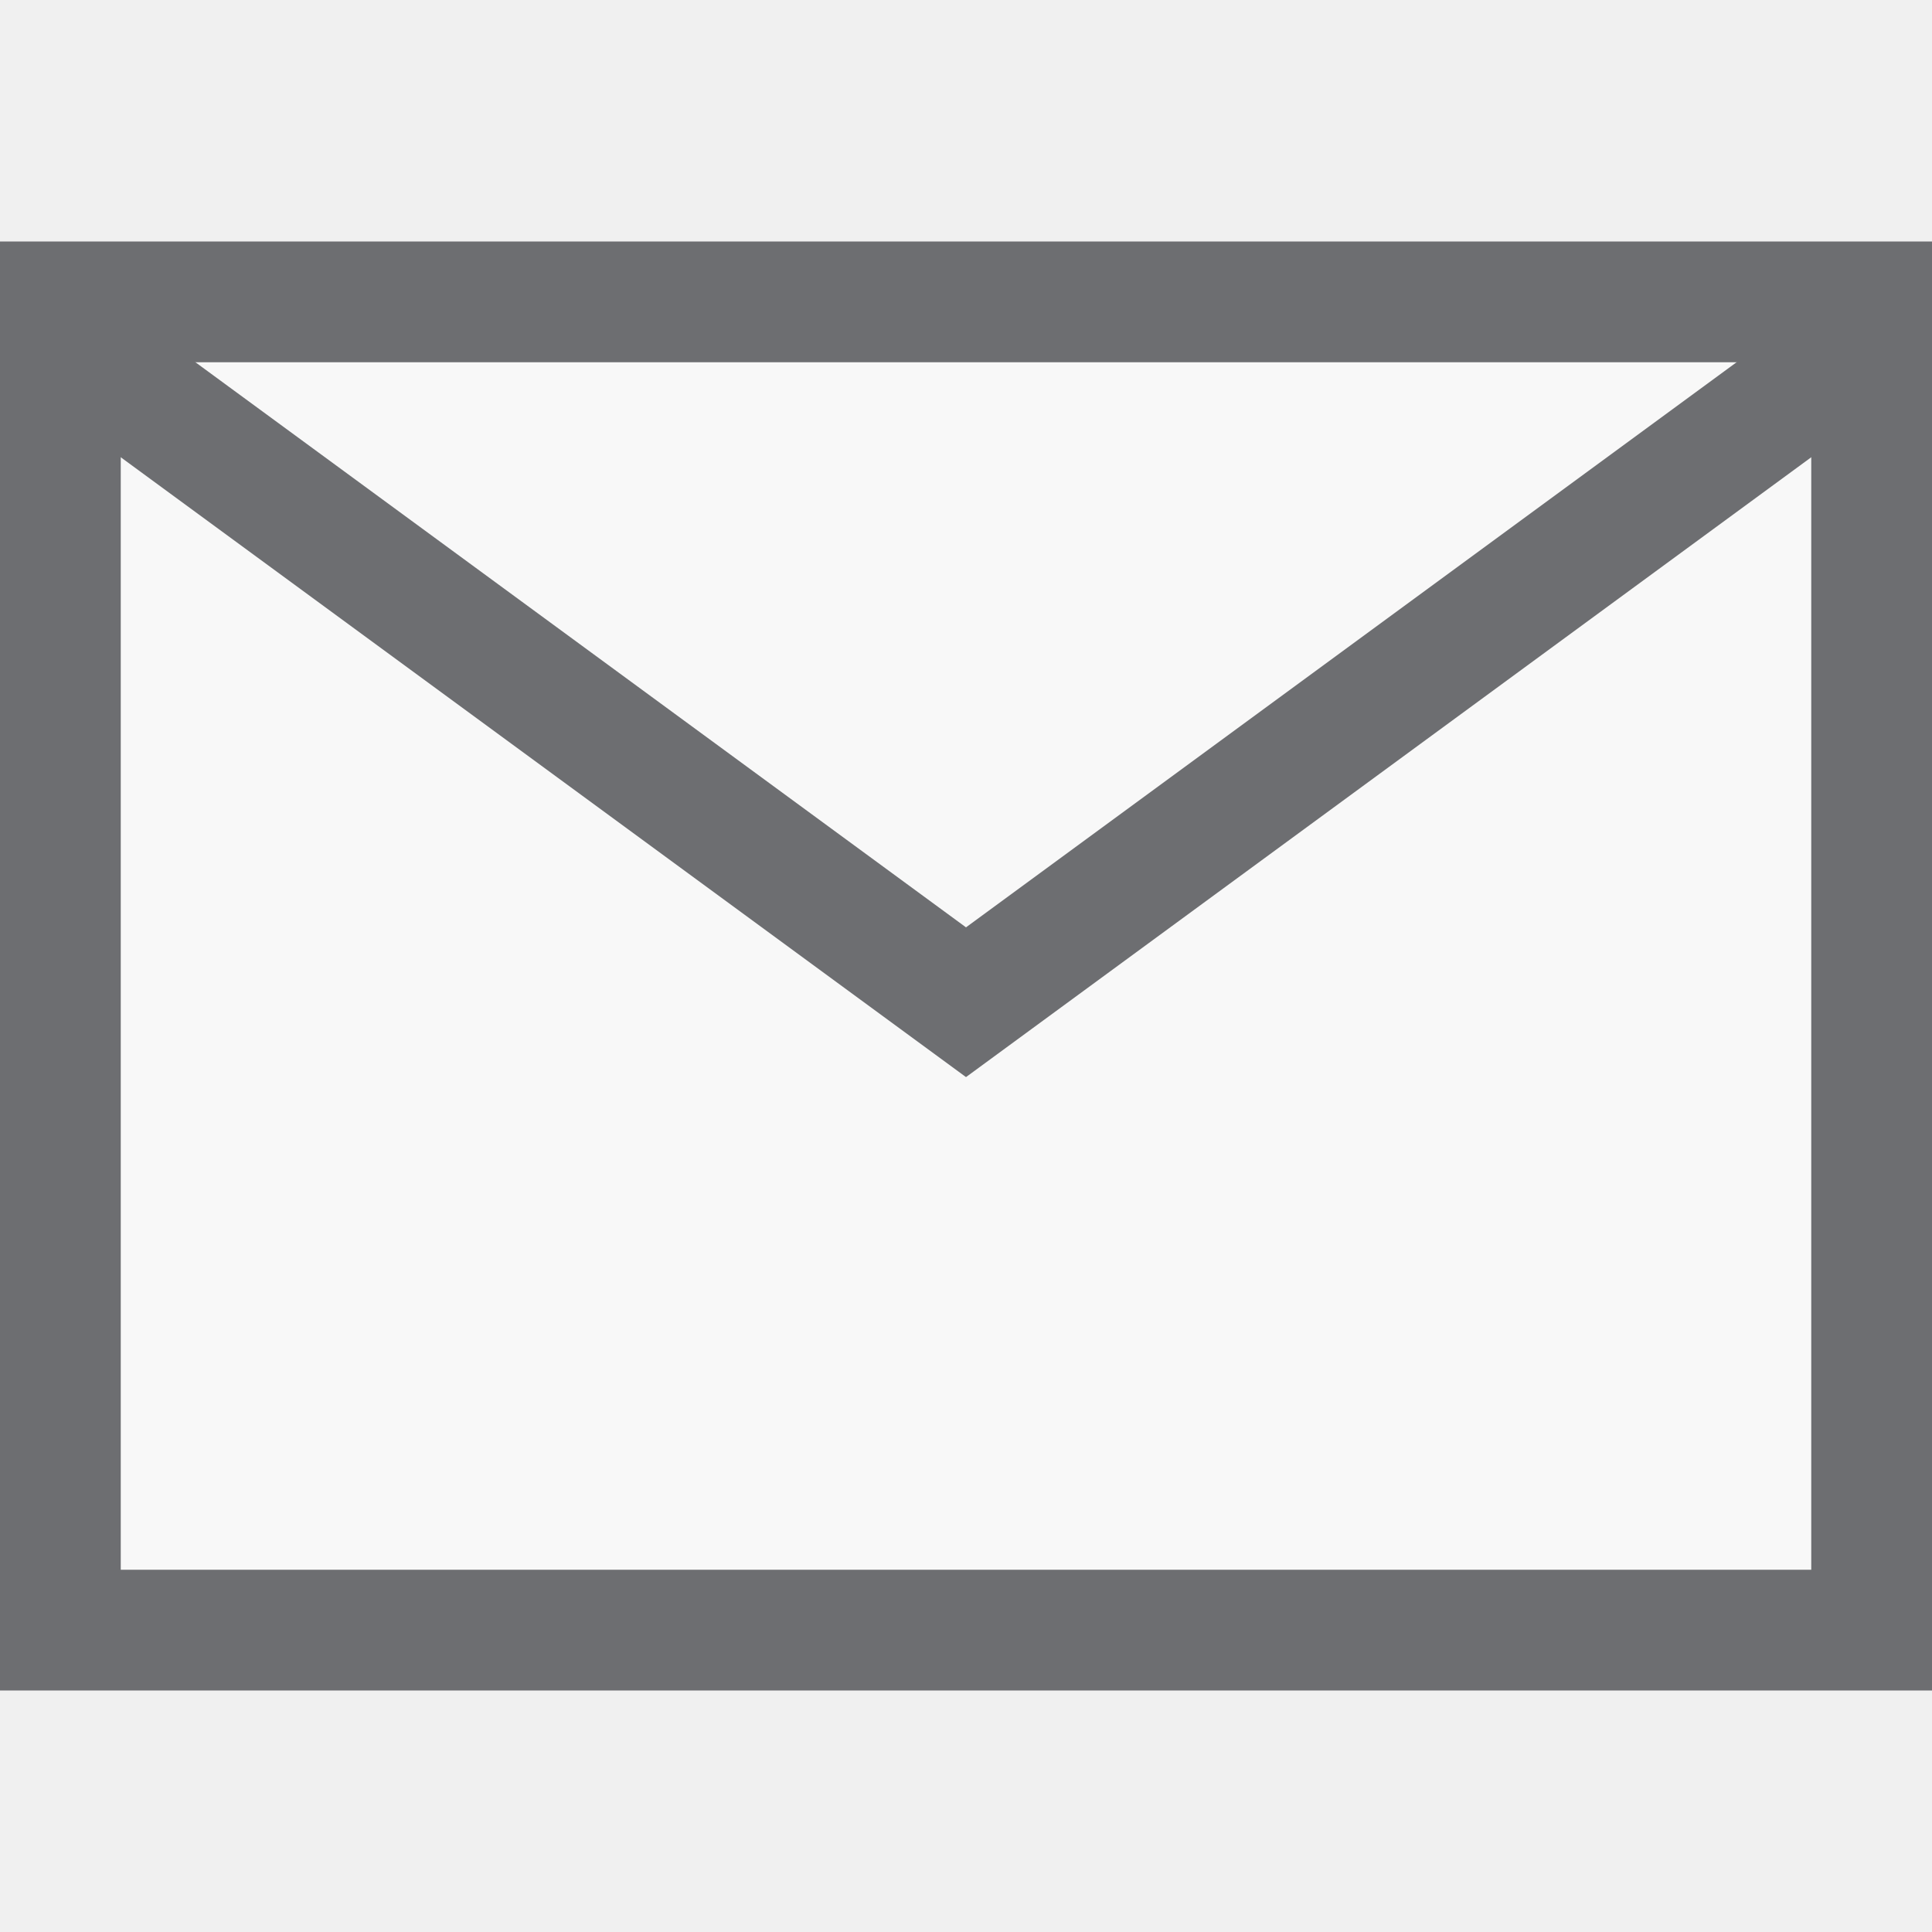
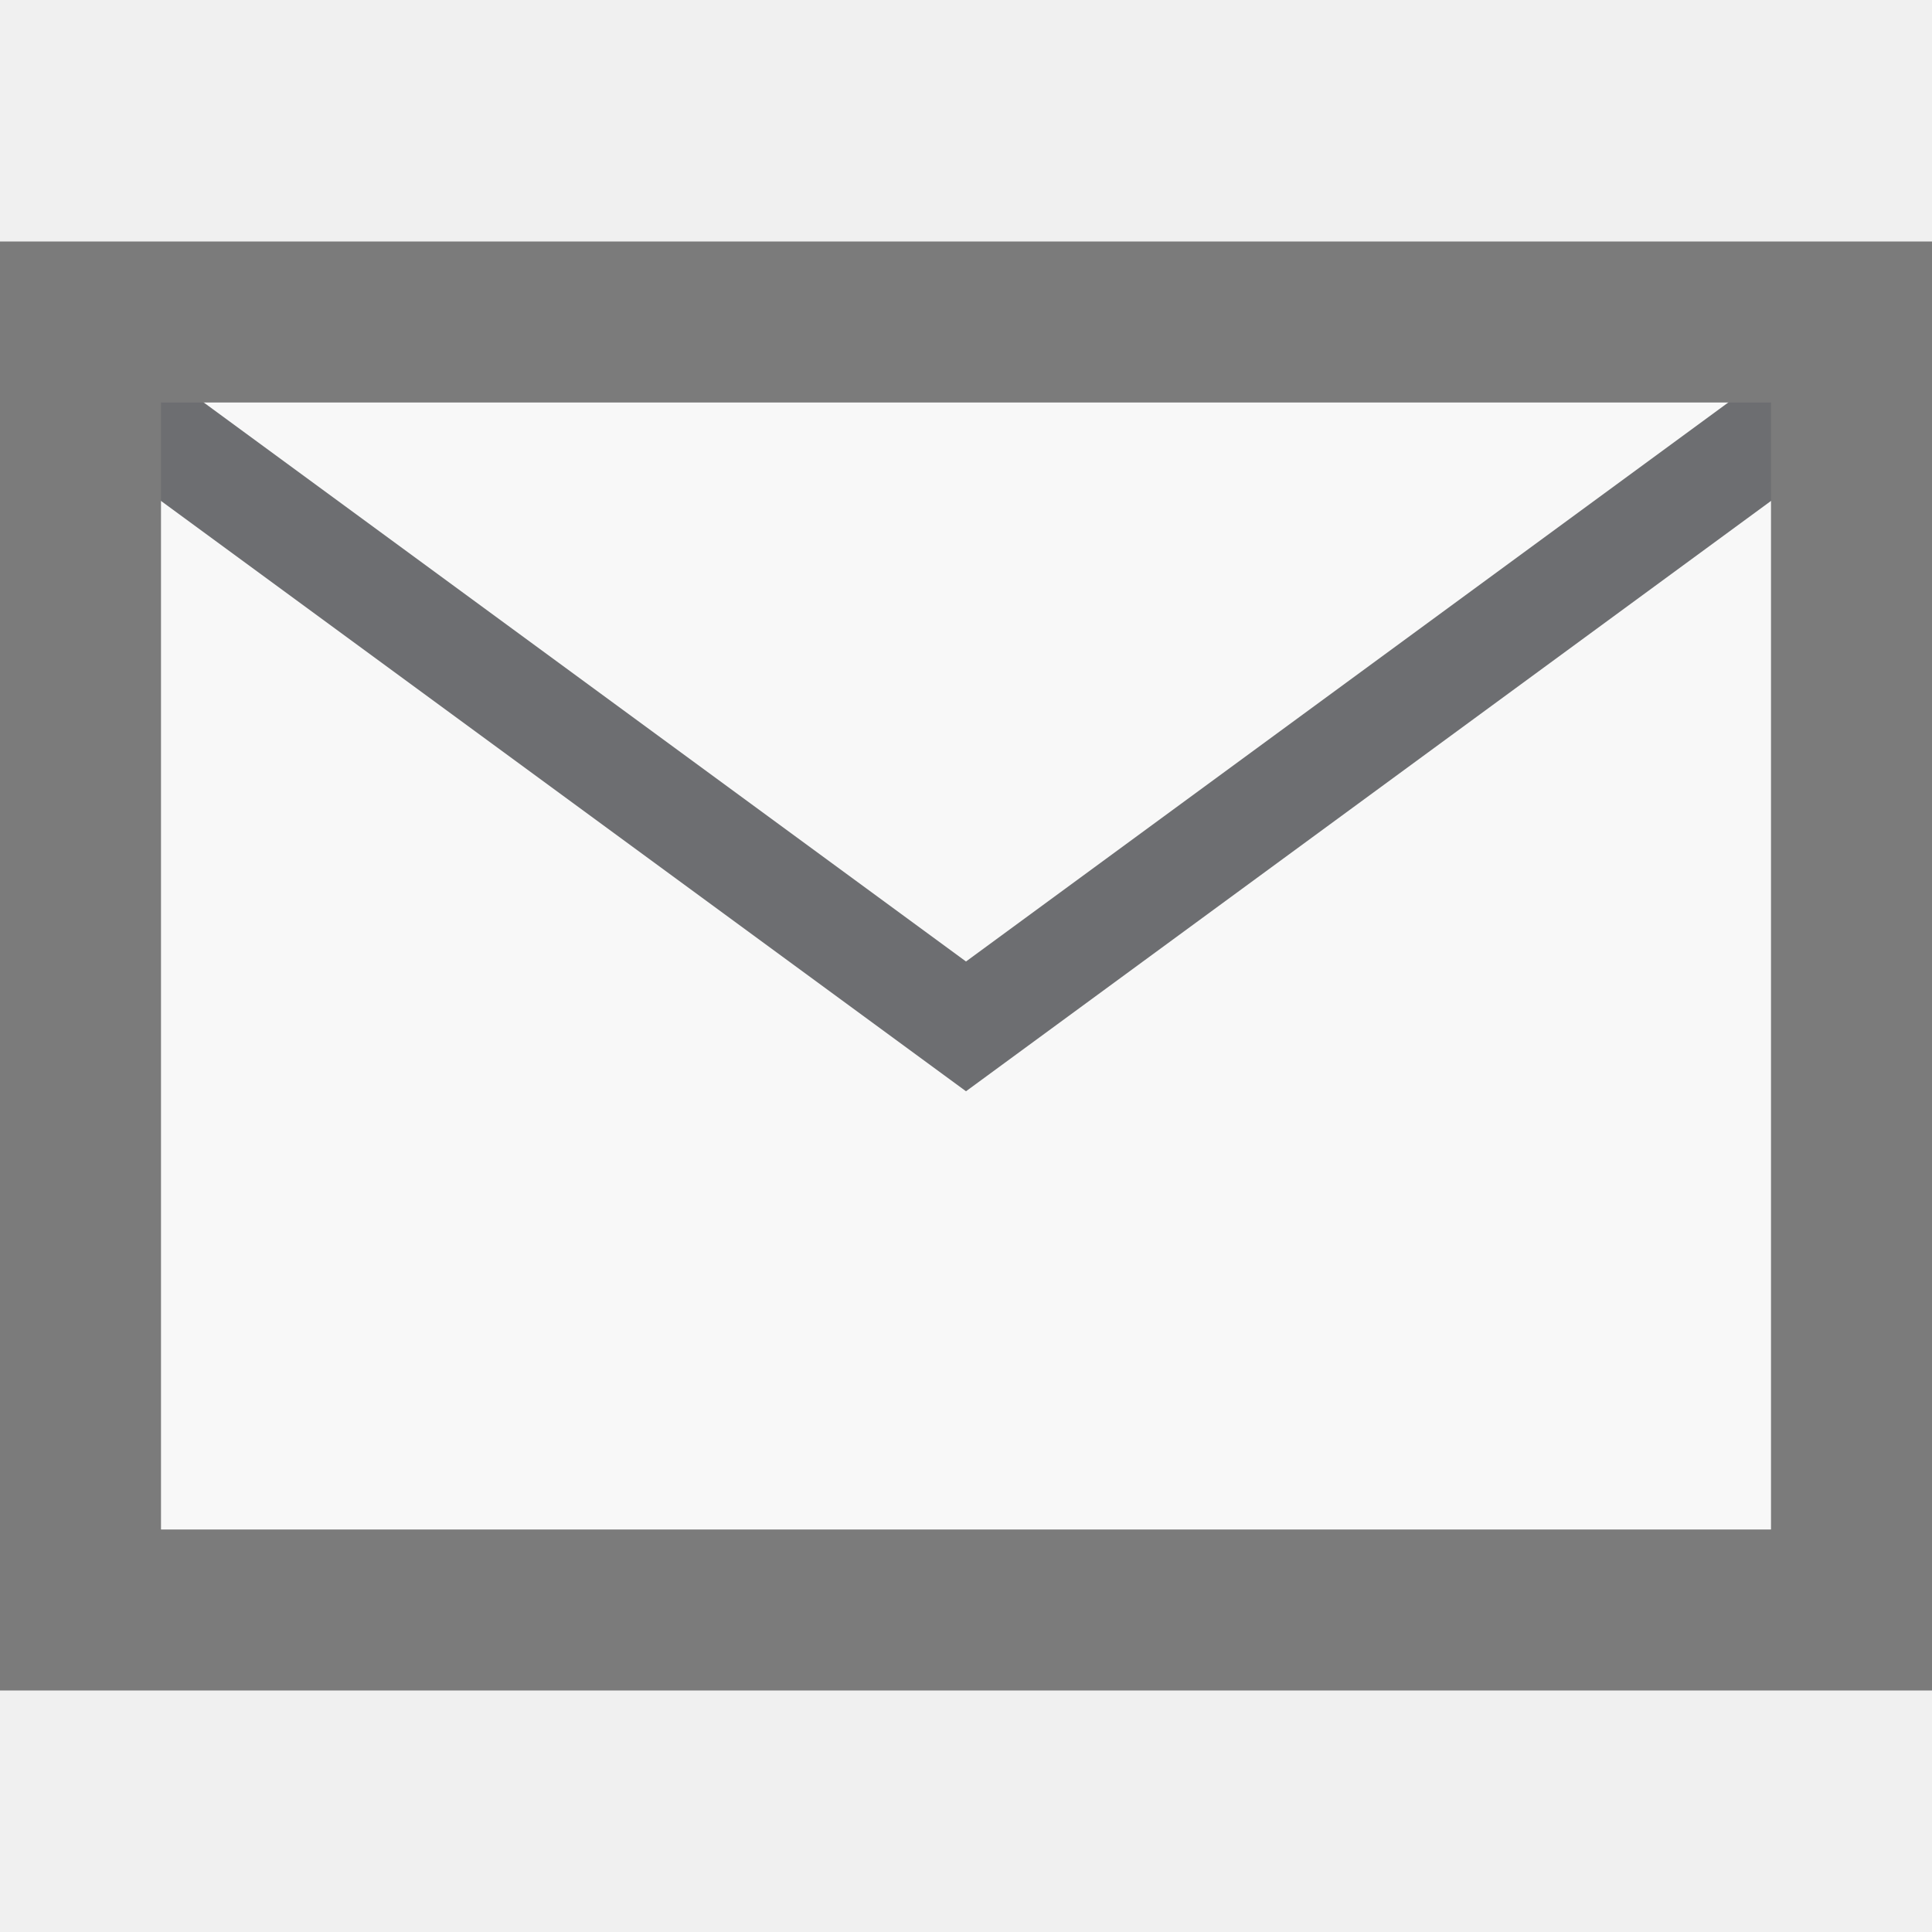
- <svg xmlns="http://www.w3.org/2000/svg" version="1.1" id="Layer_1" x="0px" y="0px" width="16px" height="16px" viewBox="0 0 16 16" enable-background="new 0 0 16 16" xml:space="preserve">
+ <svg xmlns="http://www.w3.org/2000/svg" version="1.1" id="Layer_1" x="0px" y="0px" width="24px" height="24px" viewBox="0 0 24 24" enable-background="new 0 0 24 24" xml:space="preserve">
  <g id="icon">
-     <path d="M15.5,2.5H0.5v11h15V2.5z" fill="#FFFFFF" opacity="0.5" />
-     <path d="M16,14H0V2h16V14zM1,13h14V3H1V13z" fill="#6D6E71" />
-     <polygon points="8,8.92 0.204,3.203 0.796,2.397 8,7.68 15.204,2.397 15.796,3.203" fill="#6D6E71" stroke-linejoin="miter" />
+     <path d="M23.3,3.8H0.8v16.5h22.5V3.8z" fill="#FFFFFF" opacity="0.5" />
+     <polygon points="0.446,5.083 1.215,4.035 12,11.944 22.785,4.035 23.554,5.083 12,13.556" fill="#6D6E71" stroke-linejoin="miter" />
+     <path d="M24,21H0V3h24V21zM2,19h20V5H2V19z" fill="#7B7B7B" />
  </g>
</svg>
